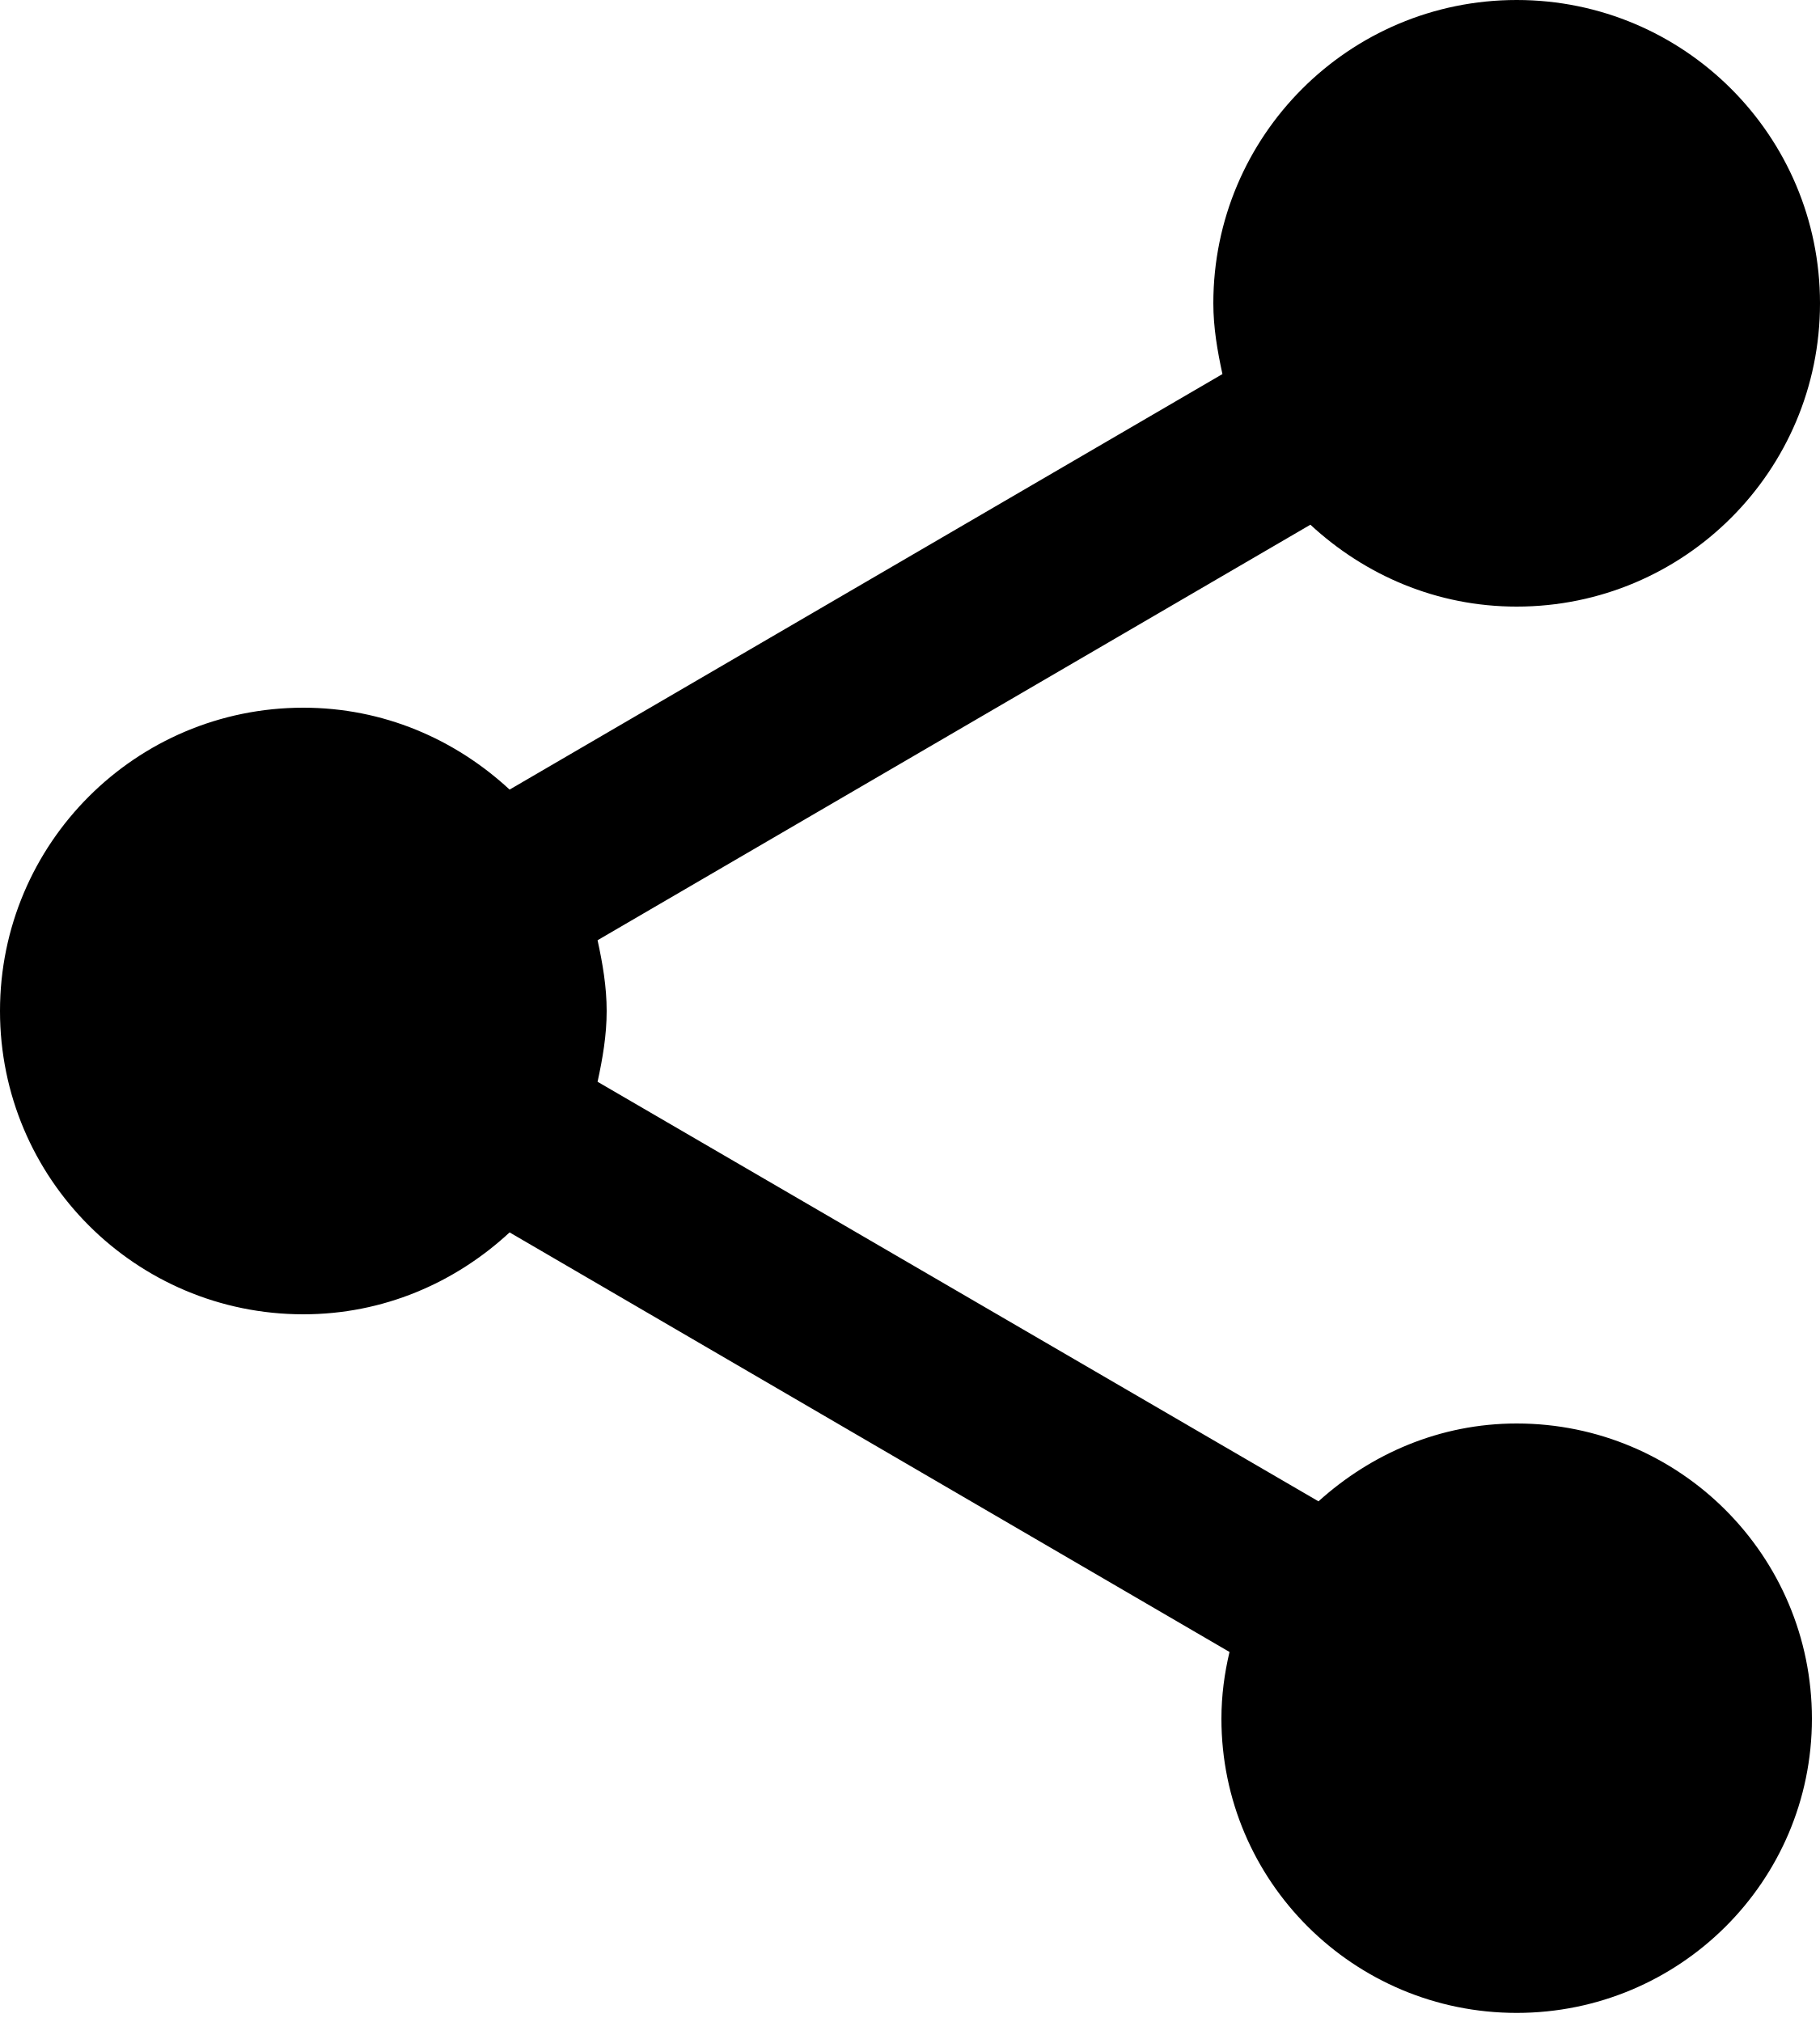
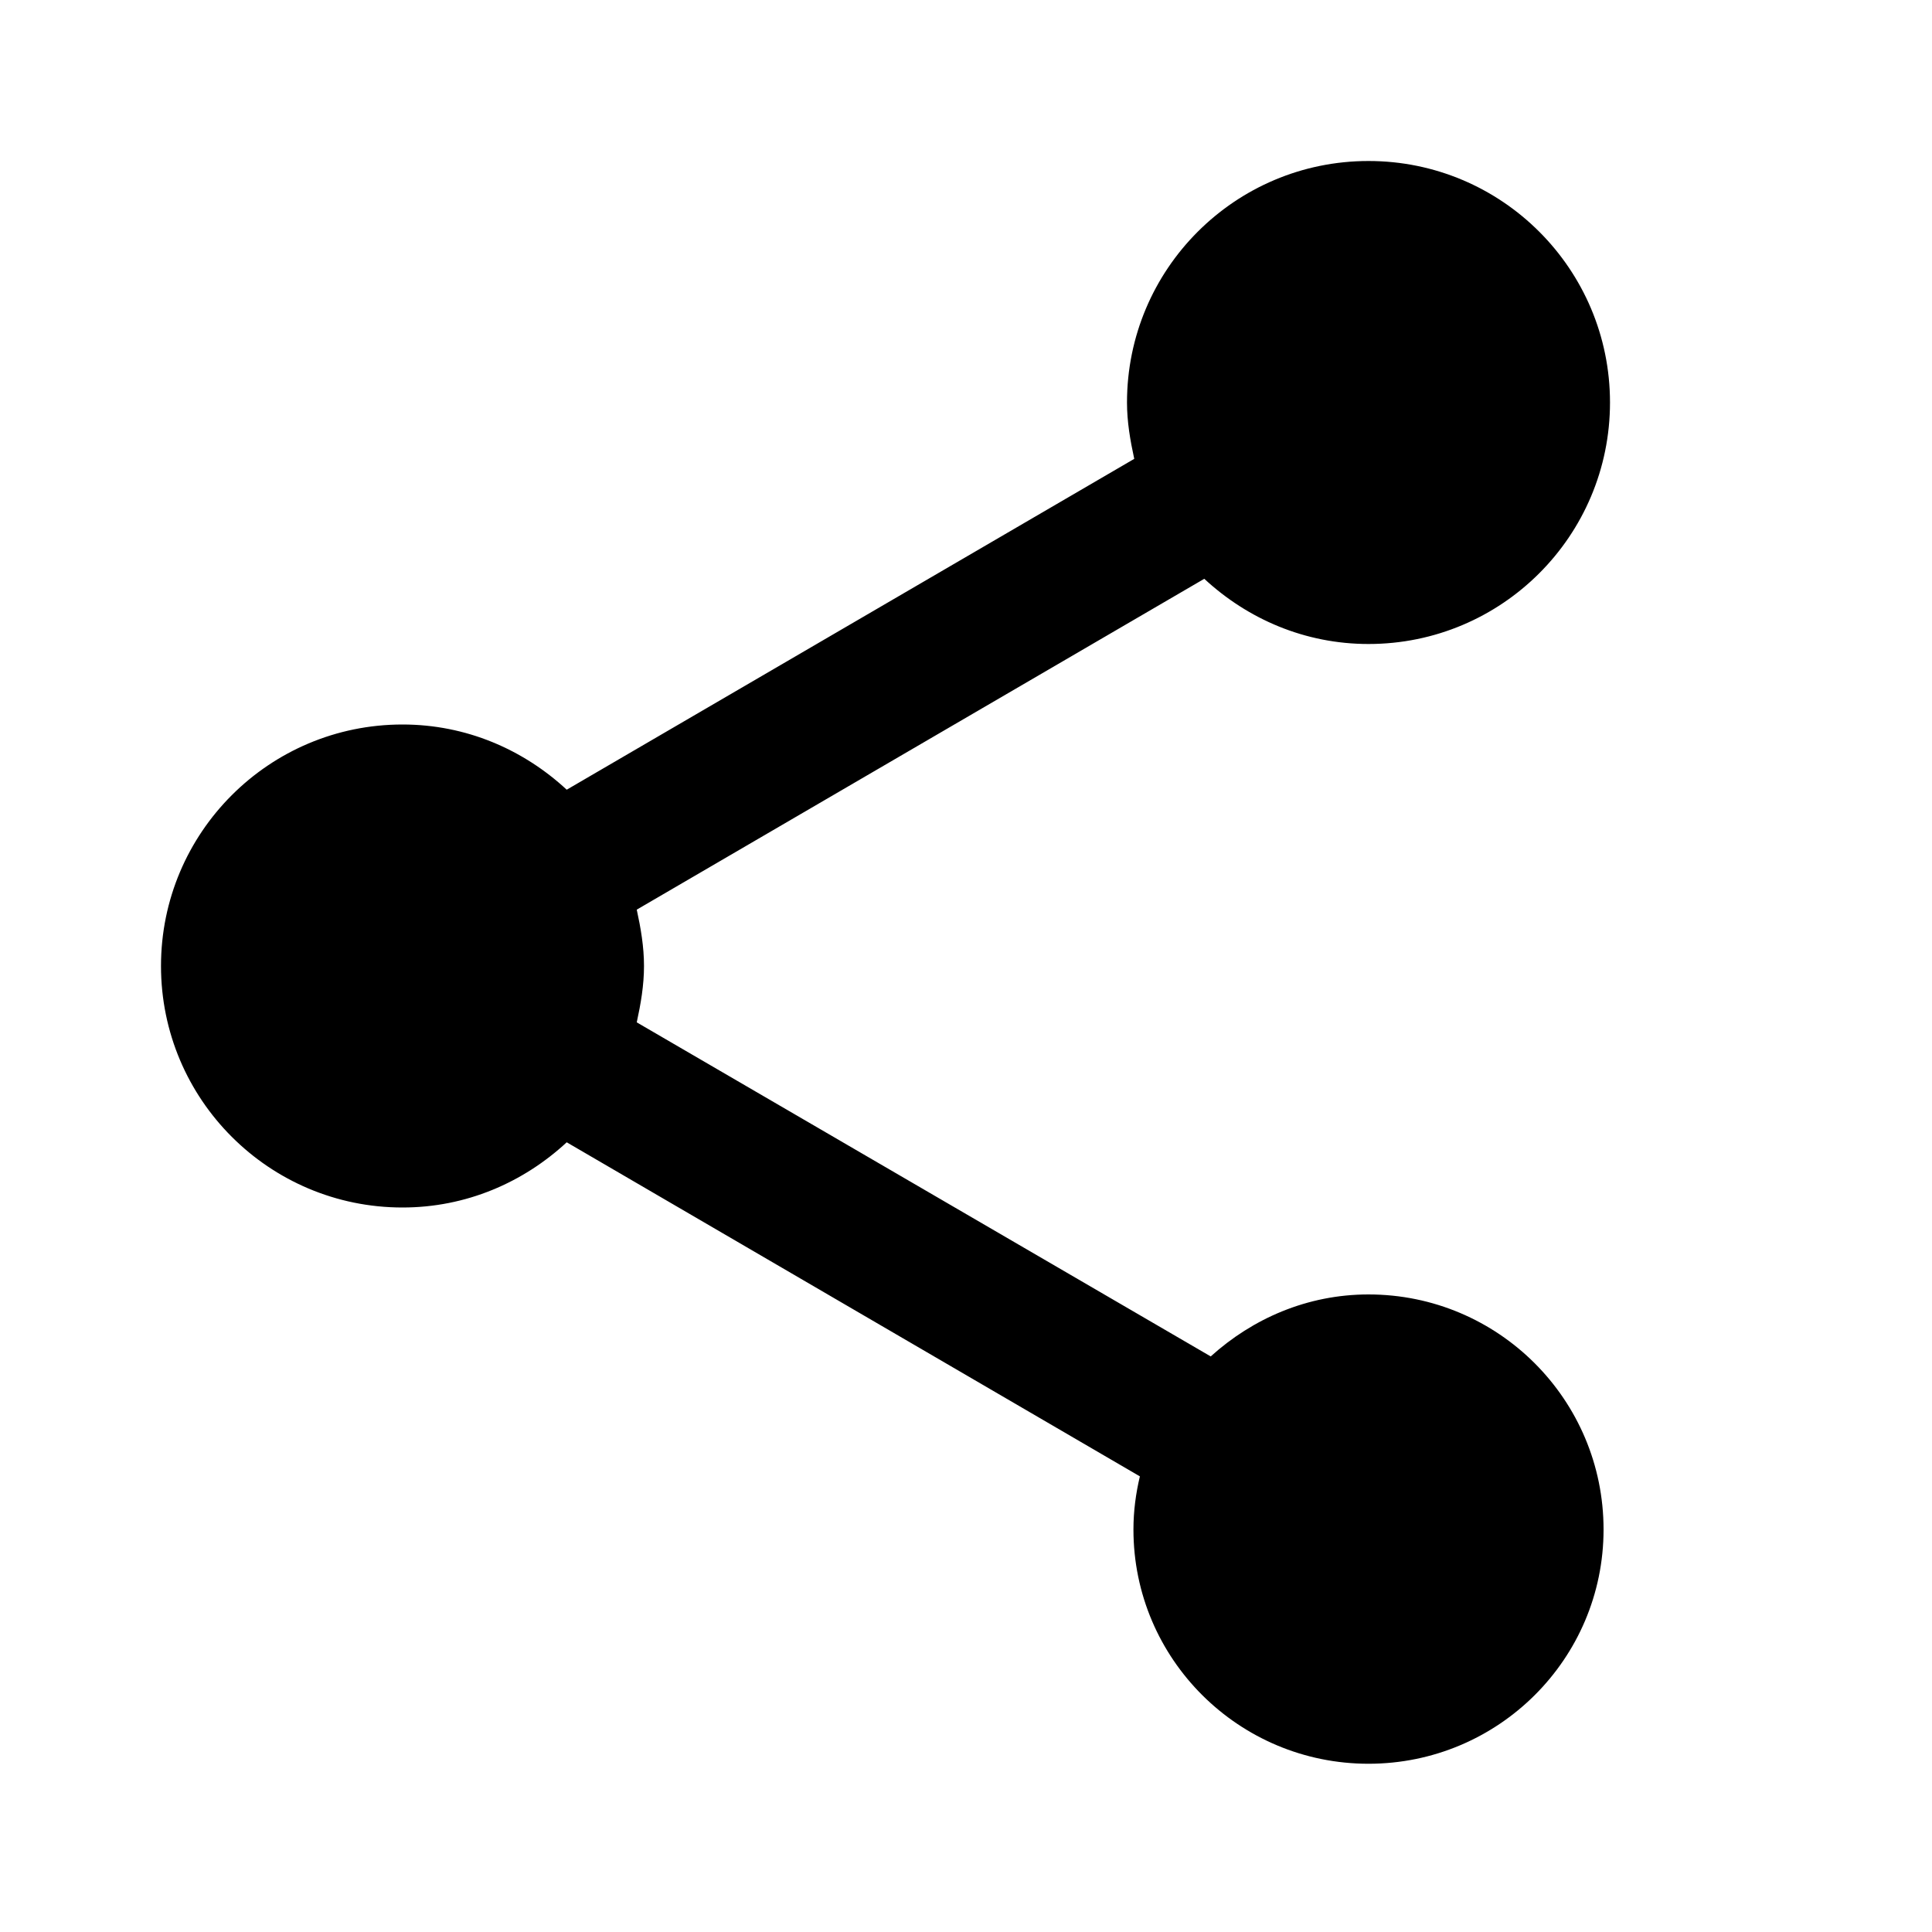
- <svg xmlns="http://www.w3.org/2000/svg" aria-label="share" viewBox="0 0 18 20">
-   <path d="M15 14.08C14.24 14.08 13.56 14.38 13.04 14.85L5.91 10.7C5.96 10.47 6 10.24 6 10C6 9.76 5.96 9.53 5.91 9.3L12.96 5.19C13.5 5.69 14.21 6 15 6C16.657 6 18 4.657 18 3C18 1.343 16.657 0 15 0C13.343 0 12 1.343 12 3C12 3.24 12.04 3.47 12.09 3.7L5.04 7.81C4.5 7.31 3.79 7 3 7C1.343 7 0 8.343 0 10C0 11.657 1.343 13 3 13C3.79 13 4.5 12.69 5.04 12.19L12.16 16.34C12.11 16.55 12.08 16.77 12.08 17C12.08 18.61 13.39 19.91 15 19.91C16.61 19.91 17.92 18.61 17.92 17C17.92 15.387 16.613 14.08 15 14.08Z" />
+ <svg xmlns="http://www.w3.org/2000/svg" aria-label="share" viewBox="0 0 24 24">
+   <path d="M17 16.08C16.24 16.08 15.56 16.38 15.04 16.85L7.91 12.7C7.96 12.47 8 12.24 8 12C8 11.76 7.96 11.53 7.91 11.3L14.96 7.19C15.5 7.69 16.21 8 17 8C18.657 8 20 6.657 20 5C20 3.343 18.657 2 17 2C15.343 2 14 3.343 14 5C14 5.24 14.04 5.47 14.09 5.7L7.04 9.81C6.5 9.31 5.79 9 5 9C3.343 9 2 10.343 2 12C2 13.657 3.343 15 5 15C5.79 15 6.5 14.69 7.04 14.19L14.16 18.34C14.11 18.55 14.08 18.77 14.08 19C14.08 20.61 15.39 21.91 17 21.91C18.61 21.91 19.92 20.61 19.92 19C19.92 17.387 18.613 16.08 17 16.08Z" />
</svg>
